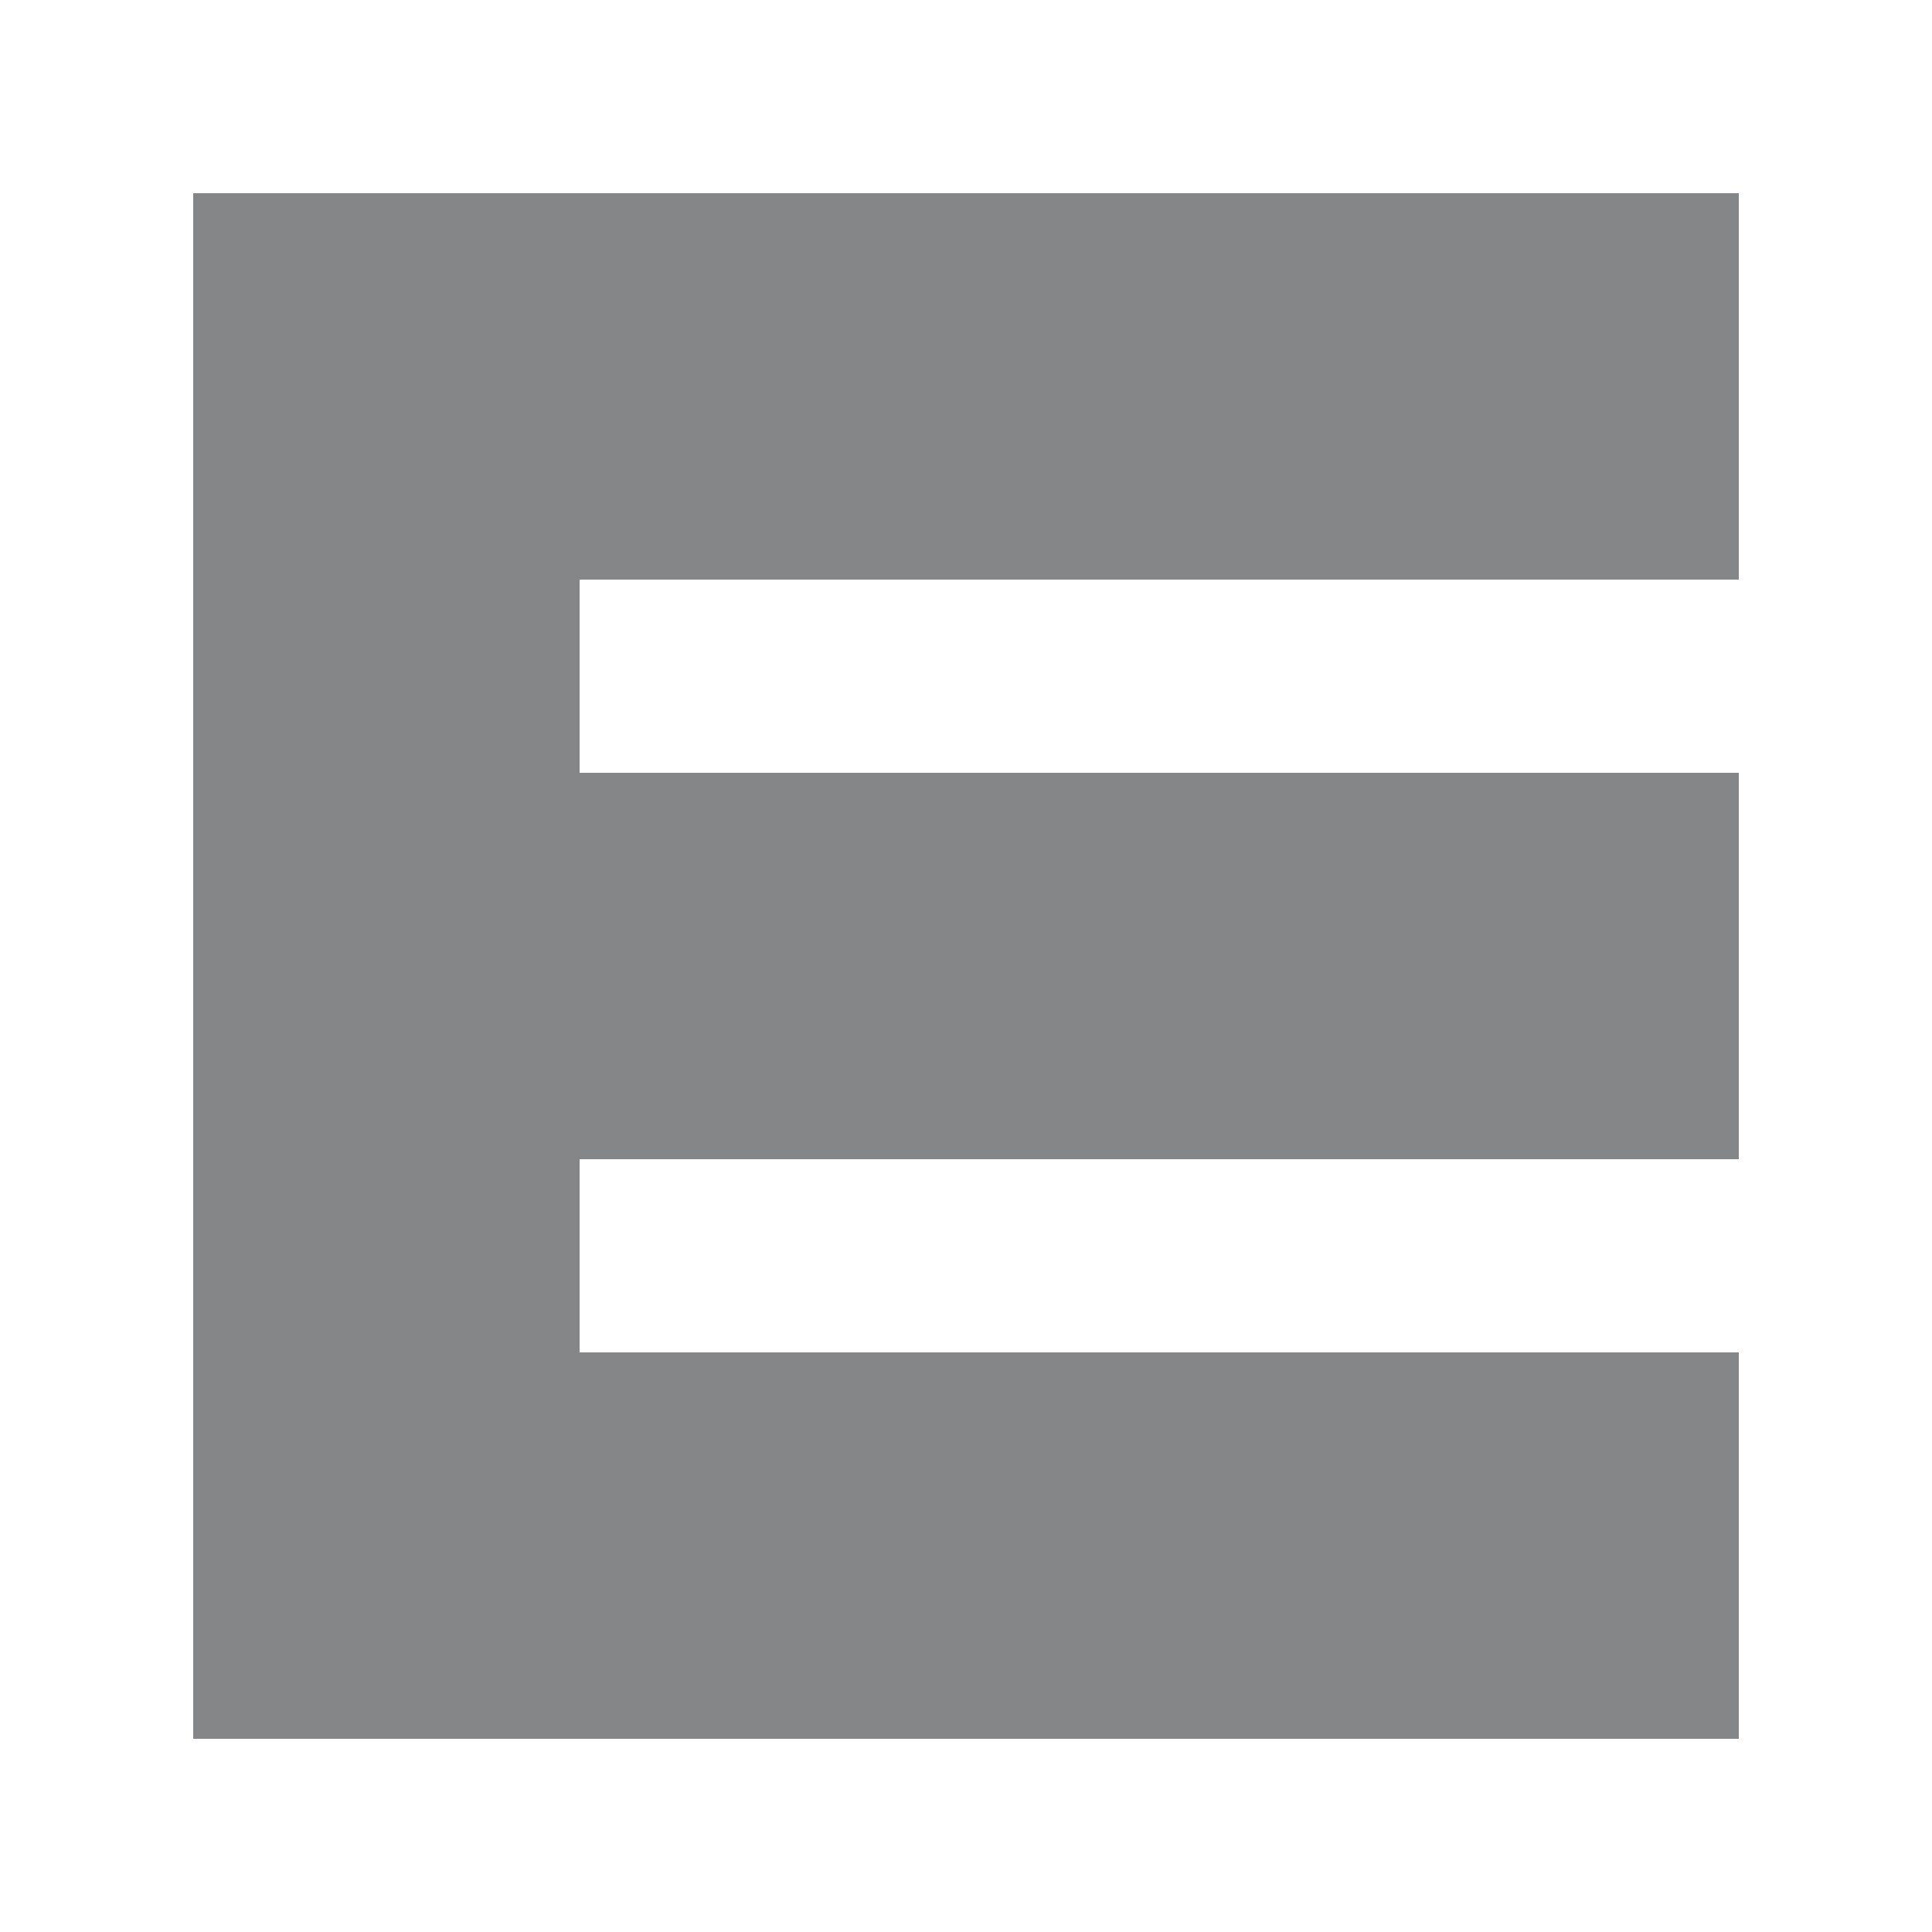
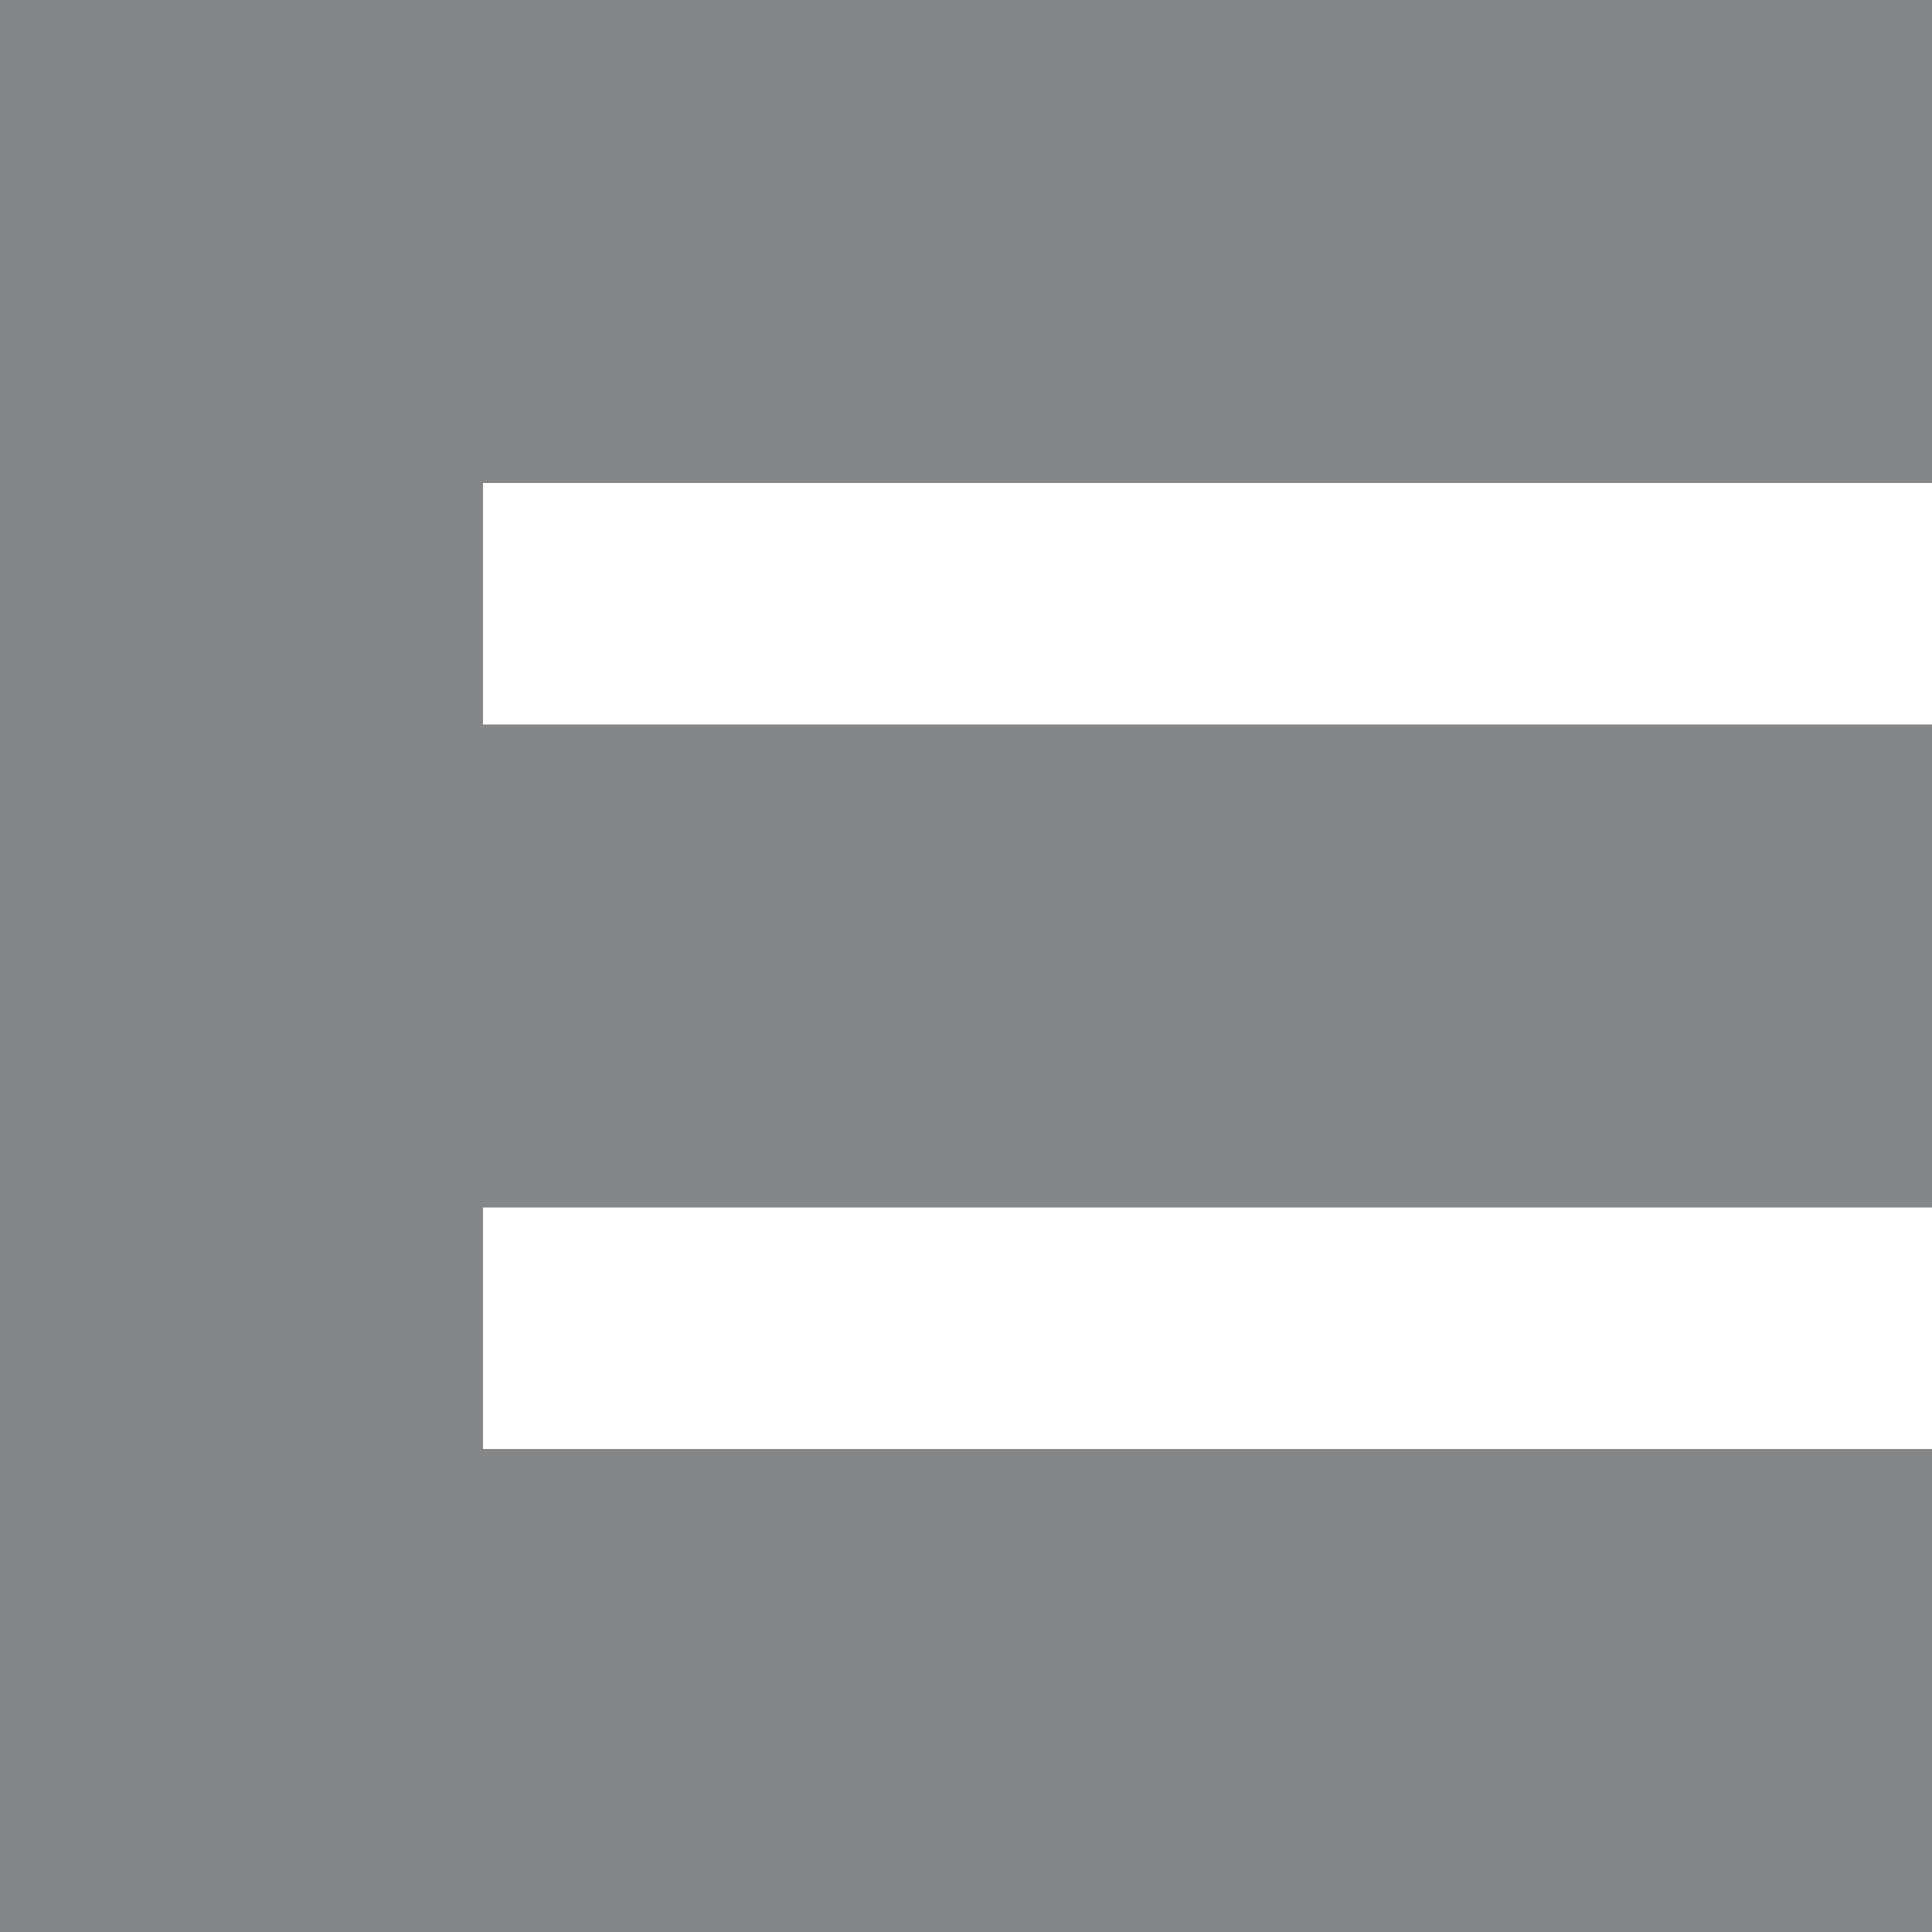
- <svg xmlns="http://www.w3.org/2000/svg" xml:space="preserve" width="100%" height="100%" version="1.0" style="shape-rendering:geometricPrecision; text-rendering:geometricPrecision; image-rendering:optimizeQuality; fill-rule:evenodd; clip-rule:evenodd" viewBox="0 0 1050 1050">
+ <svg xmlns="http://www.w3.org/2000/svg" xml:space="preserve" width="100%" height="100%" version="1.0" style="shape-rendering:geometricPrecision; text-rendering:geometricPrecision; image-rendering:optimizeQuality; fill-rule:evenodd; clip-rule:evenodd" viewBox="0 0 840 840">
  <defs>
    <style type="text/css">
   
-     .fil1 {fill:none}
    .fil0 {fill:#848688}
   
  </style>
  </defs>
  <g id="Layer_x0020_1">
-     <polygon class="fil0" points="945,630 315,630 315,735 945,735 945,945 315,945 105,945 105,735 105,630 105,420 105,315 105,105 315,105 945,105 945,315 315,315 315,420 945,420 " />
-     <rect class="fil1" width="1050" height="1050" />
+     <polygon class="fil0" points="840,525 210,525 210,630 840,630 840,840 210,840 0,840 0,630 0,525 0,315 0,210 0,0 210,0 840,0 840,210 210,210 210,315 840,315 " />
  </g>
</svg>
